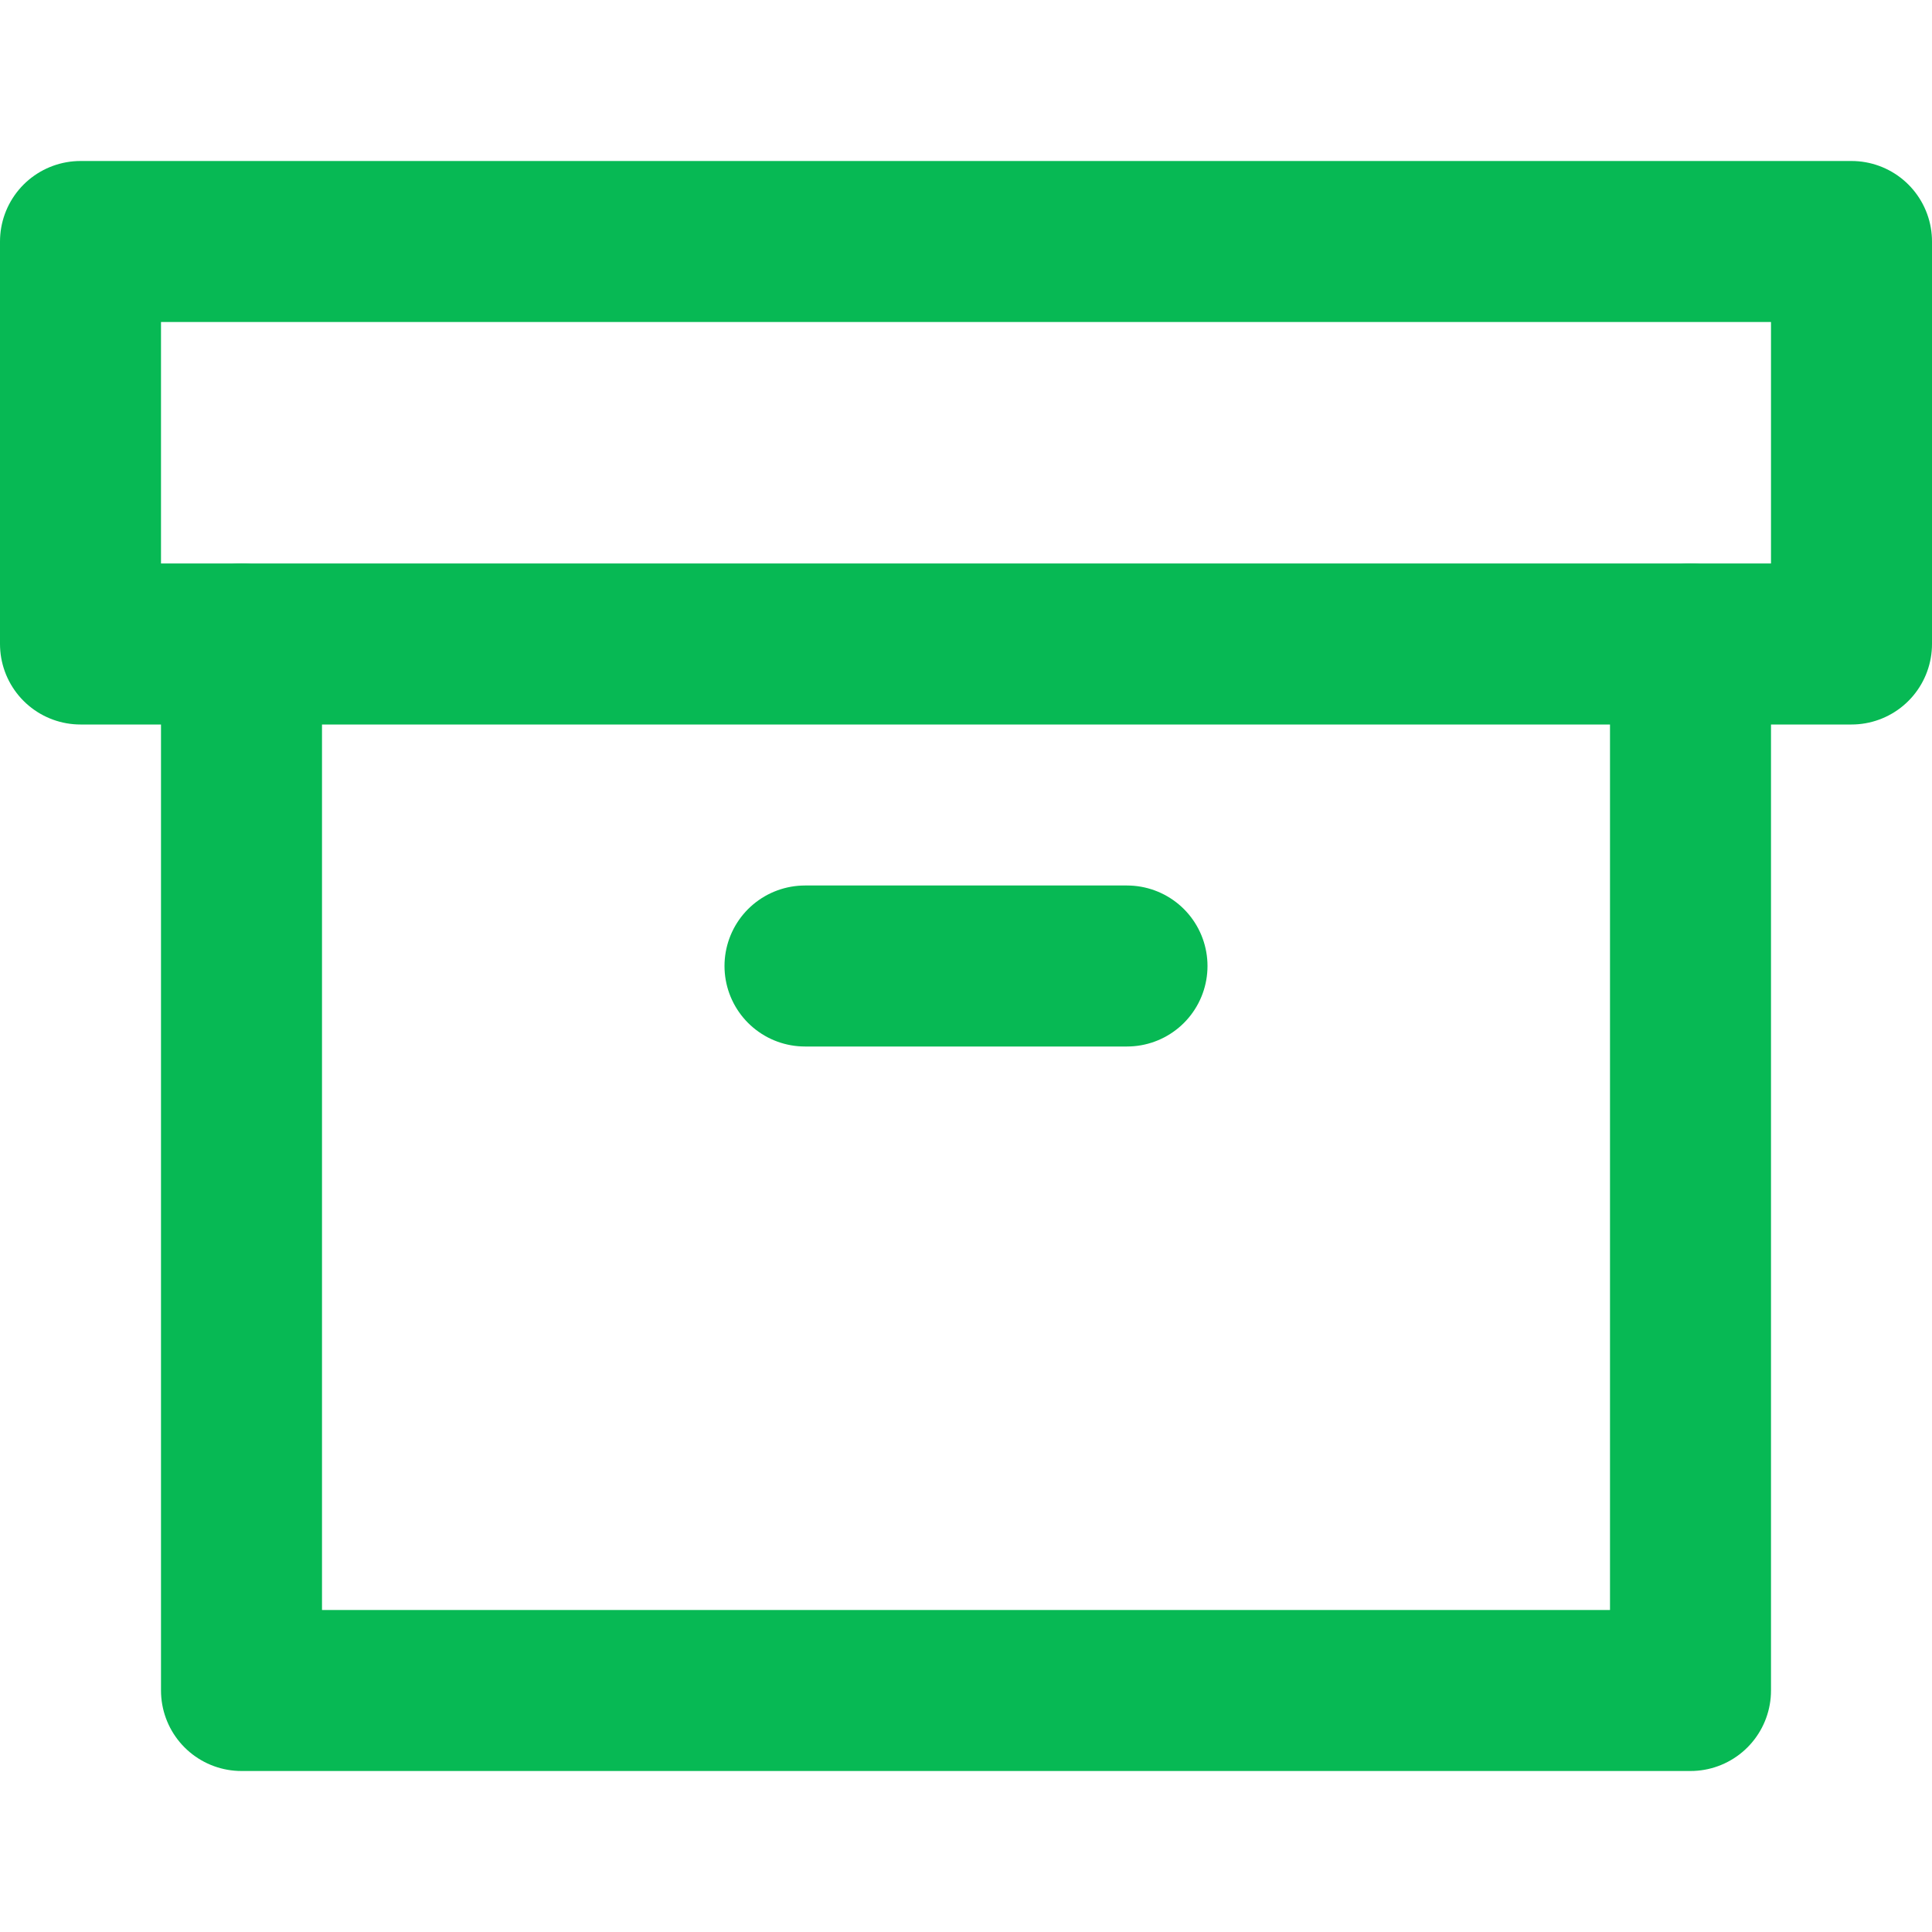
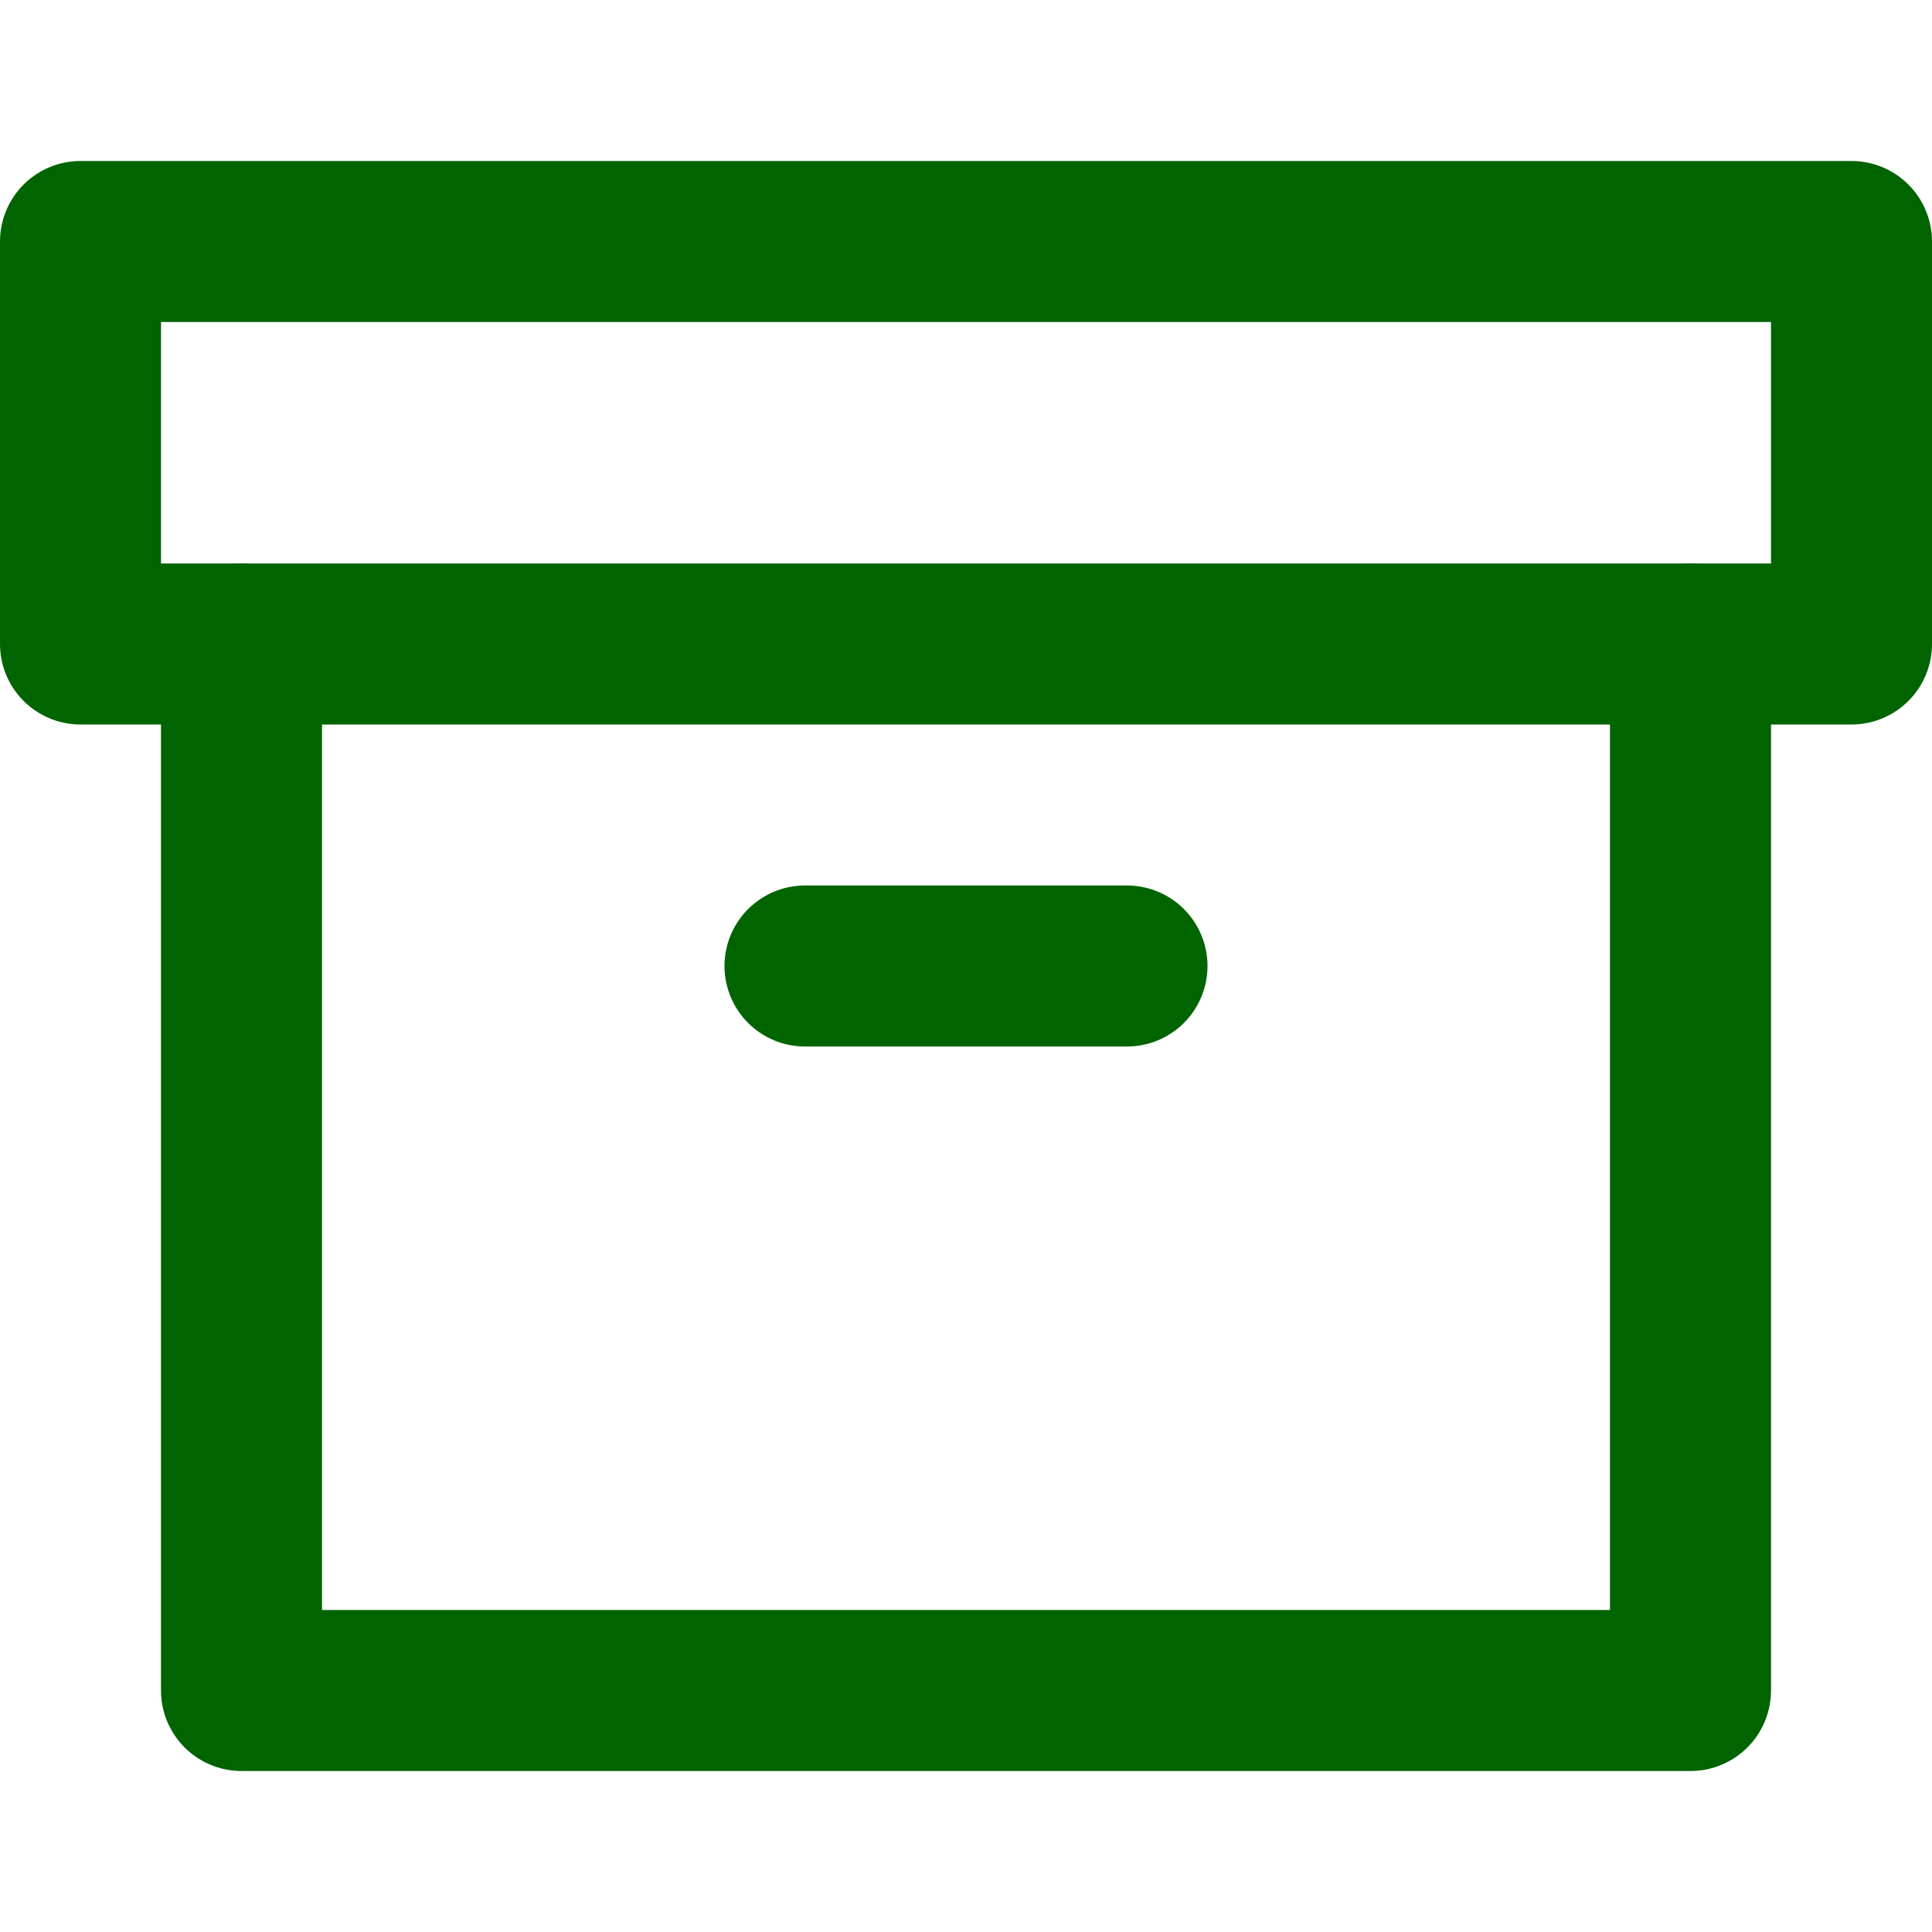
- <svg xmlns="http://www.w3.org/2000/svg" width="24" height="24" viewBox="0 0 24 24" fill="none" stroke="#07B954" stroke-width="2" stroke-linecap="round" stroke-linejoin="round" class="feather feather-archive">
+ <svg xmlns="http://www.w3.org/2000/svg" width="24" height="24" viewBox="0 0 24 24" fill="none" stroke="#006400" stroke-width="2" stroke-linecap="round" stroke-linejoin="round" class="feather feather-archive">
  <polyline points="21 8 21 21 3 21 3 8" />
  <rect x="1" y="3" width="22" height="5" />
  <line x1="10" y1="12" x2="14" y2="12" />
</svg>
